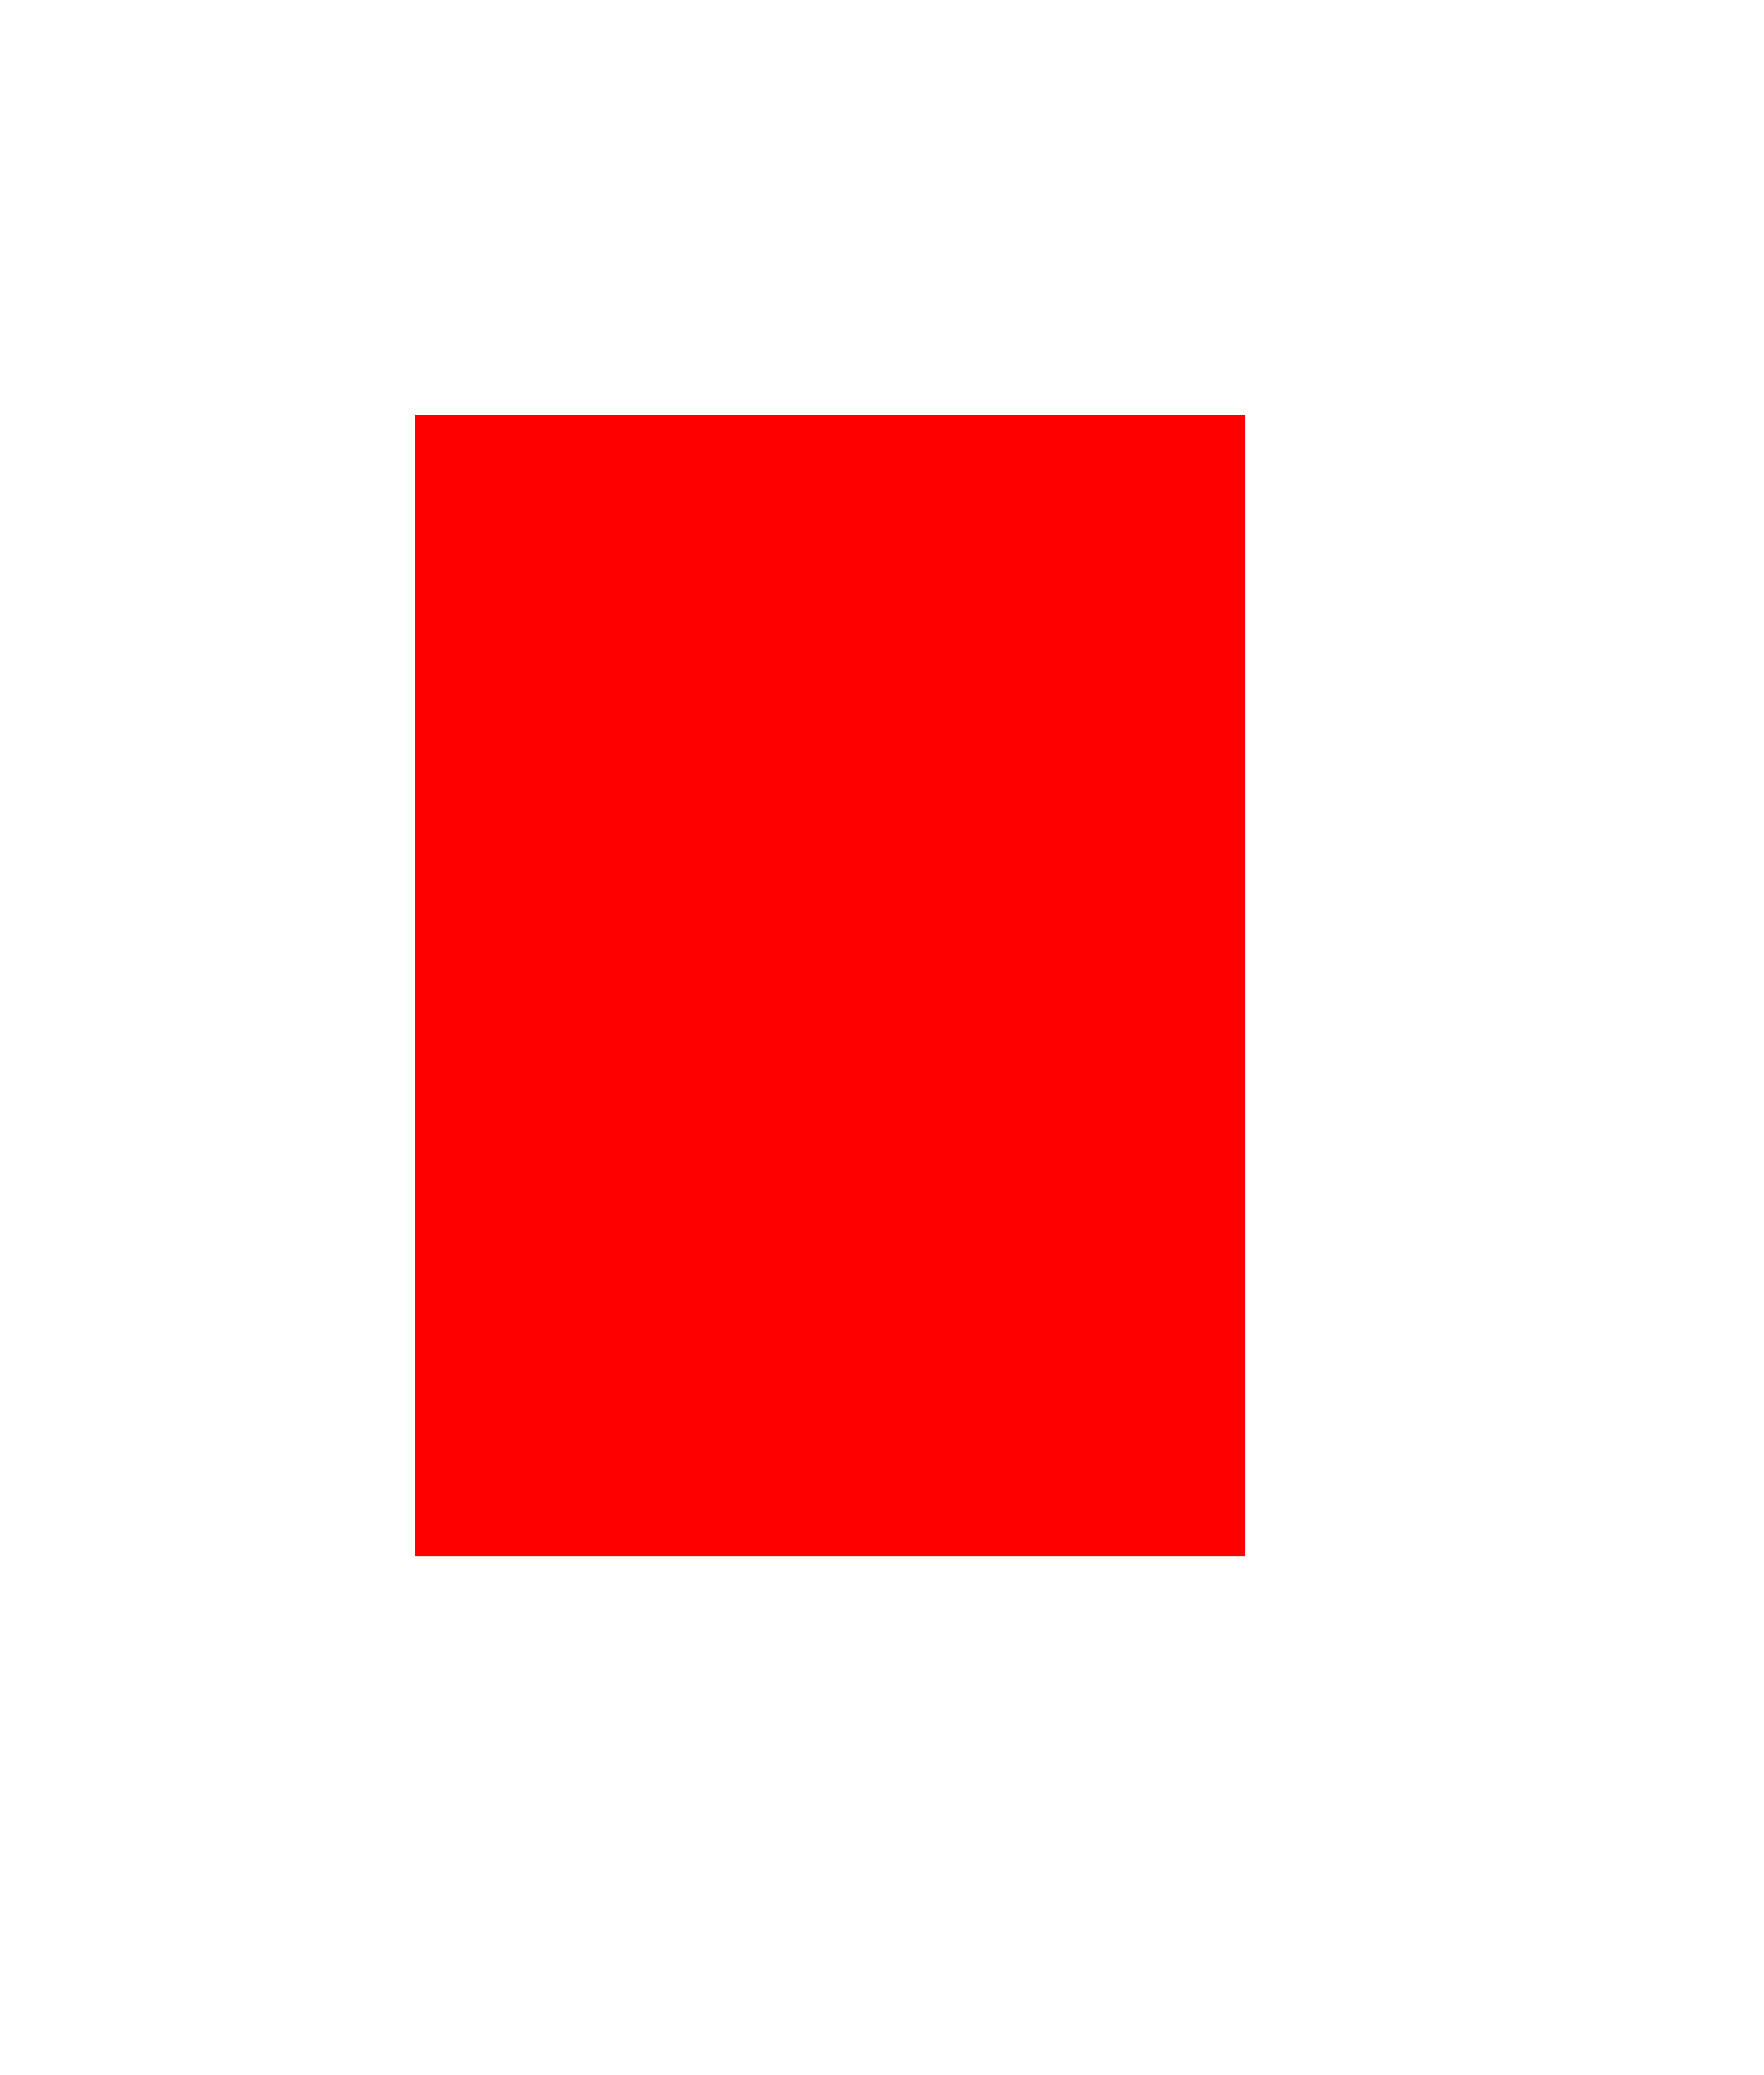
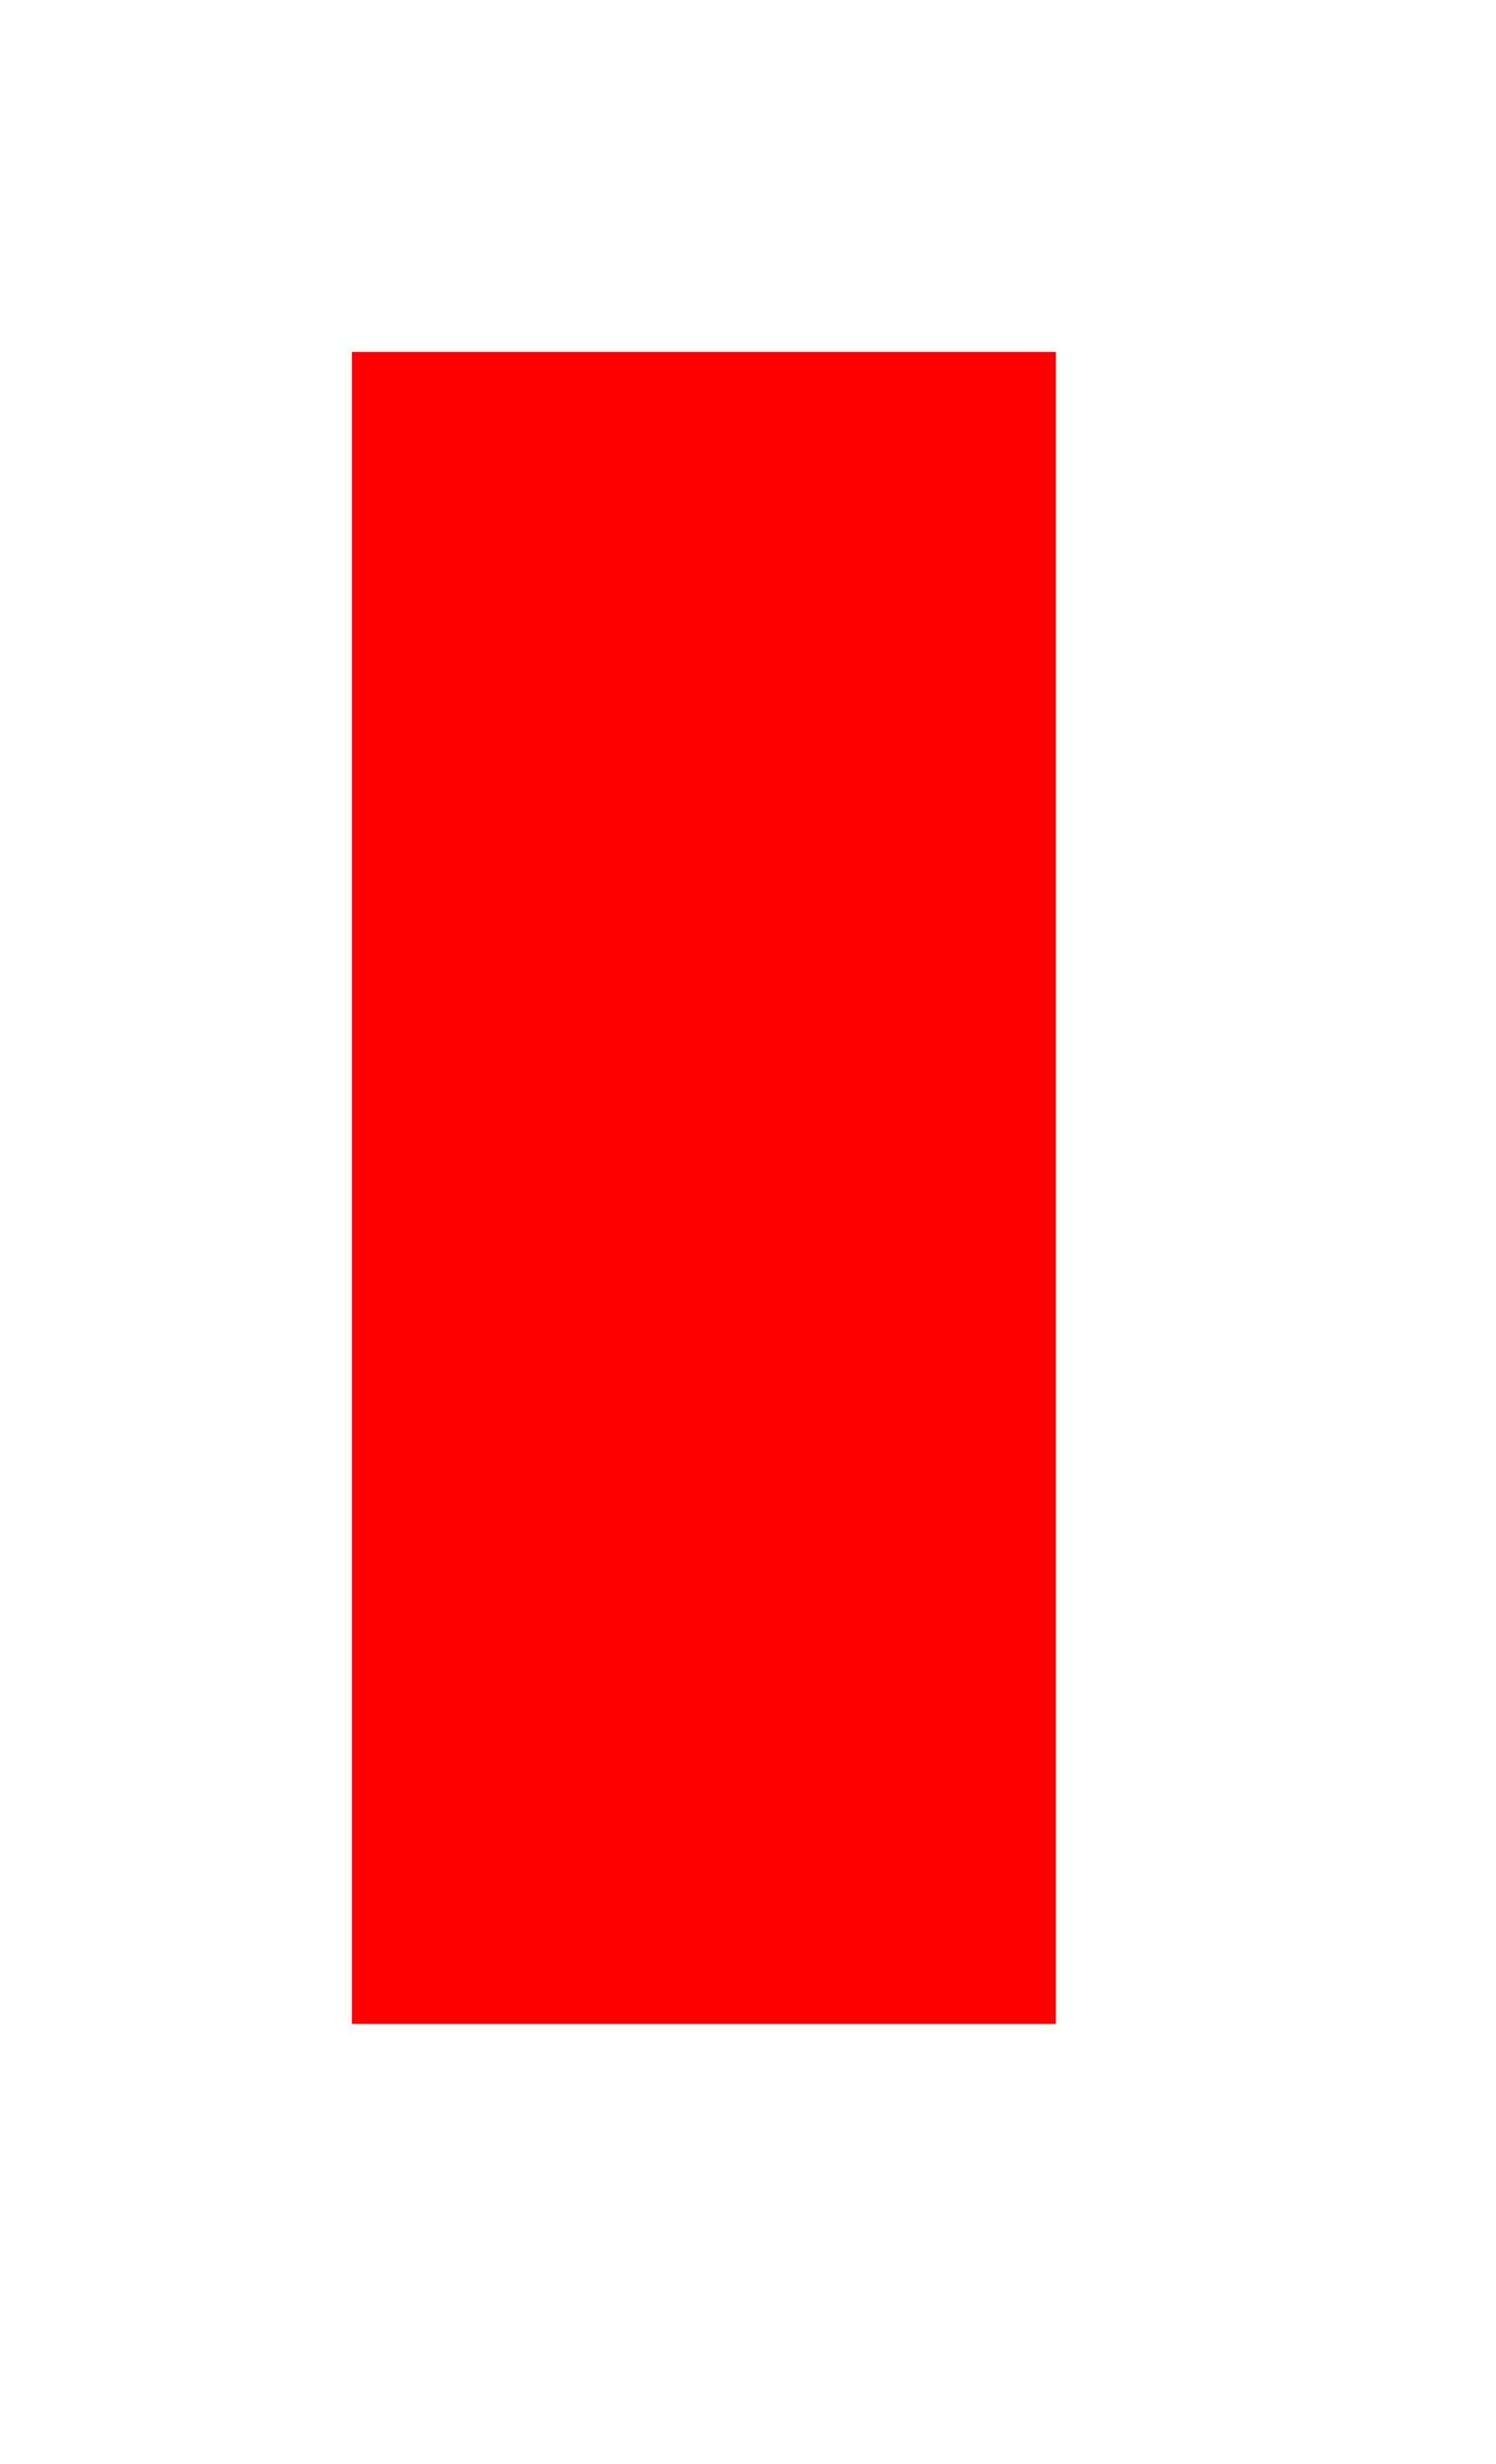
- <svg xmlns="http://www.w3.org/2000/svg" version="1.1" width="17px" height="20px">
-   <g transform="translate(-955 -1557 )">
-     <rect fill-rule="evenodd" fill="#ff0000" stroke="none" x="959" y="1561" width="8" height="11" />
+ <svg xmlns="http://www.w3.org/2000/svg" version="1.1" width="17px" height="28px">
+   <g transform="translate(-976 -1549 )">
+     <rect fill-rule="evenodd" fill="#ff0000" stroke="none" x="980" y="1553" width="8" height="19" />
    <path d="" stroke-width="8" stroke="#ff0000" fill="none" />
  </g>
</svg>
